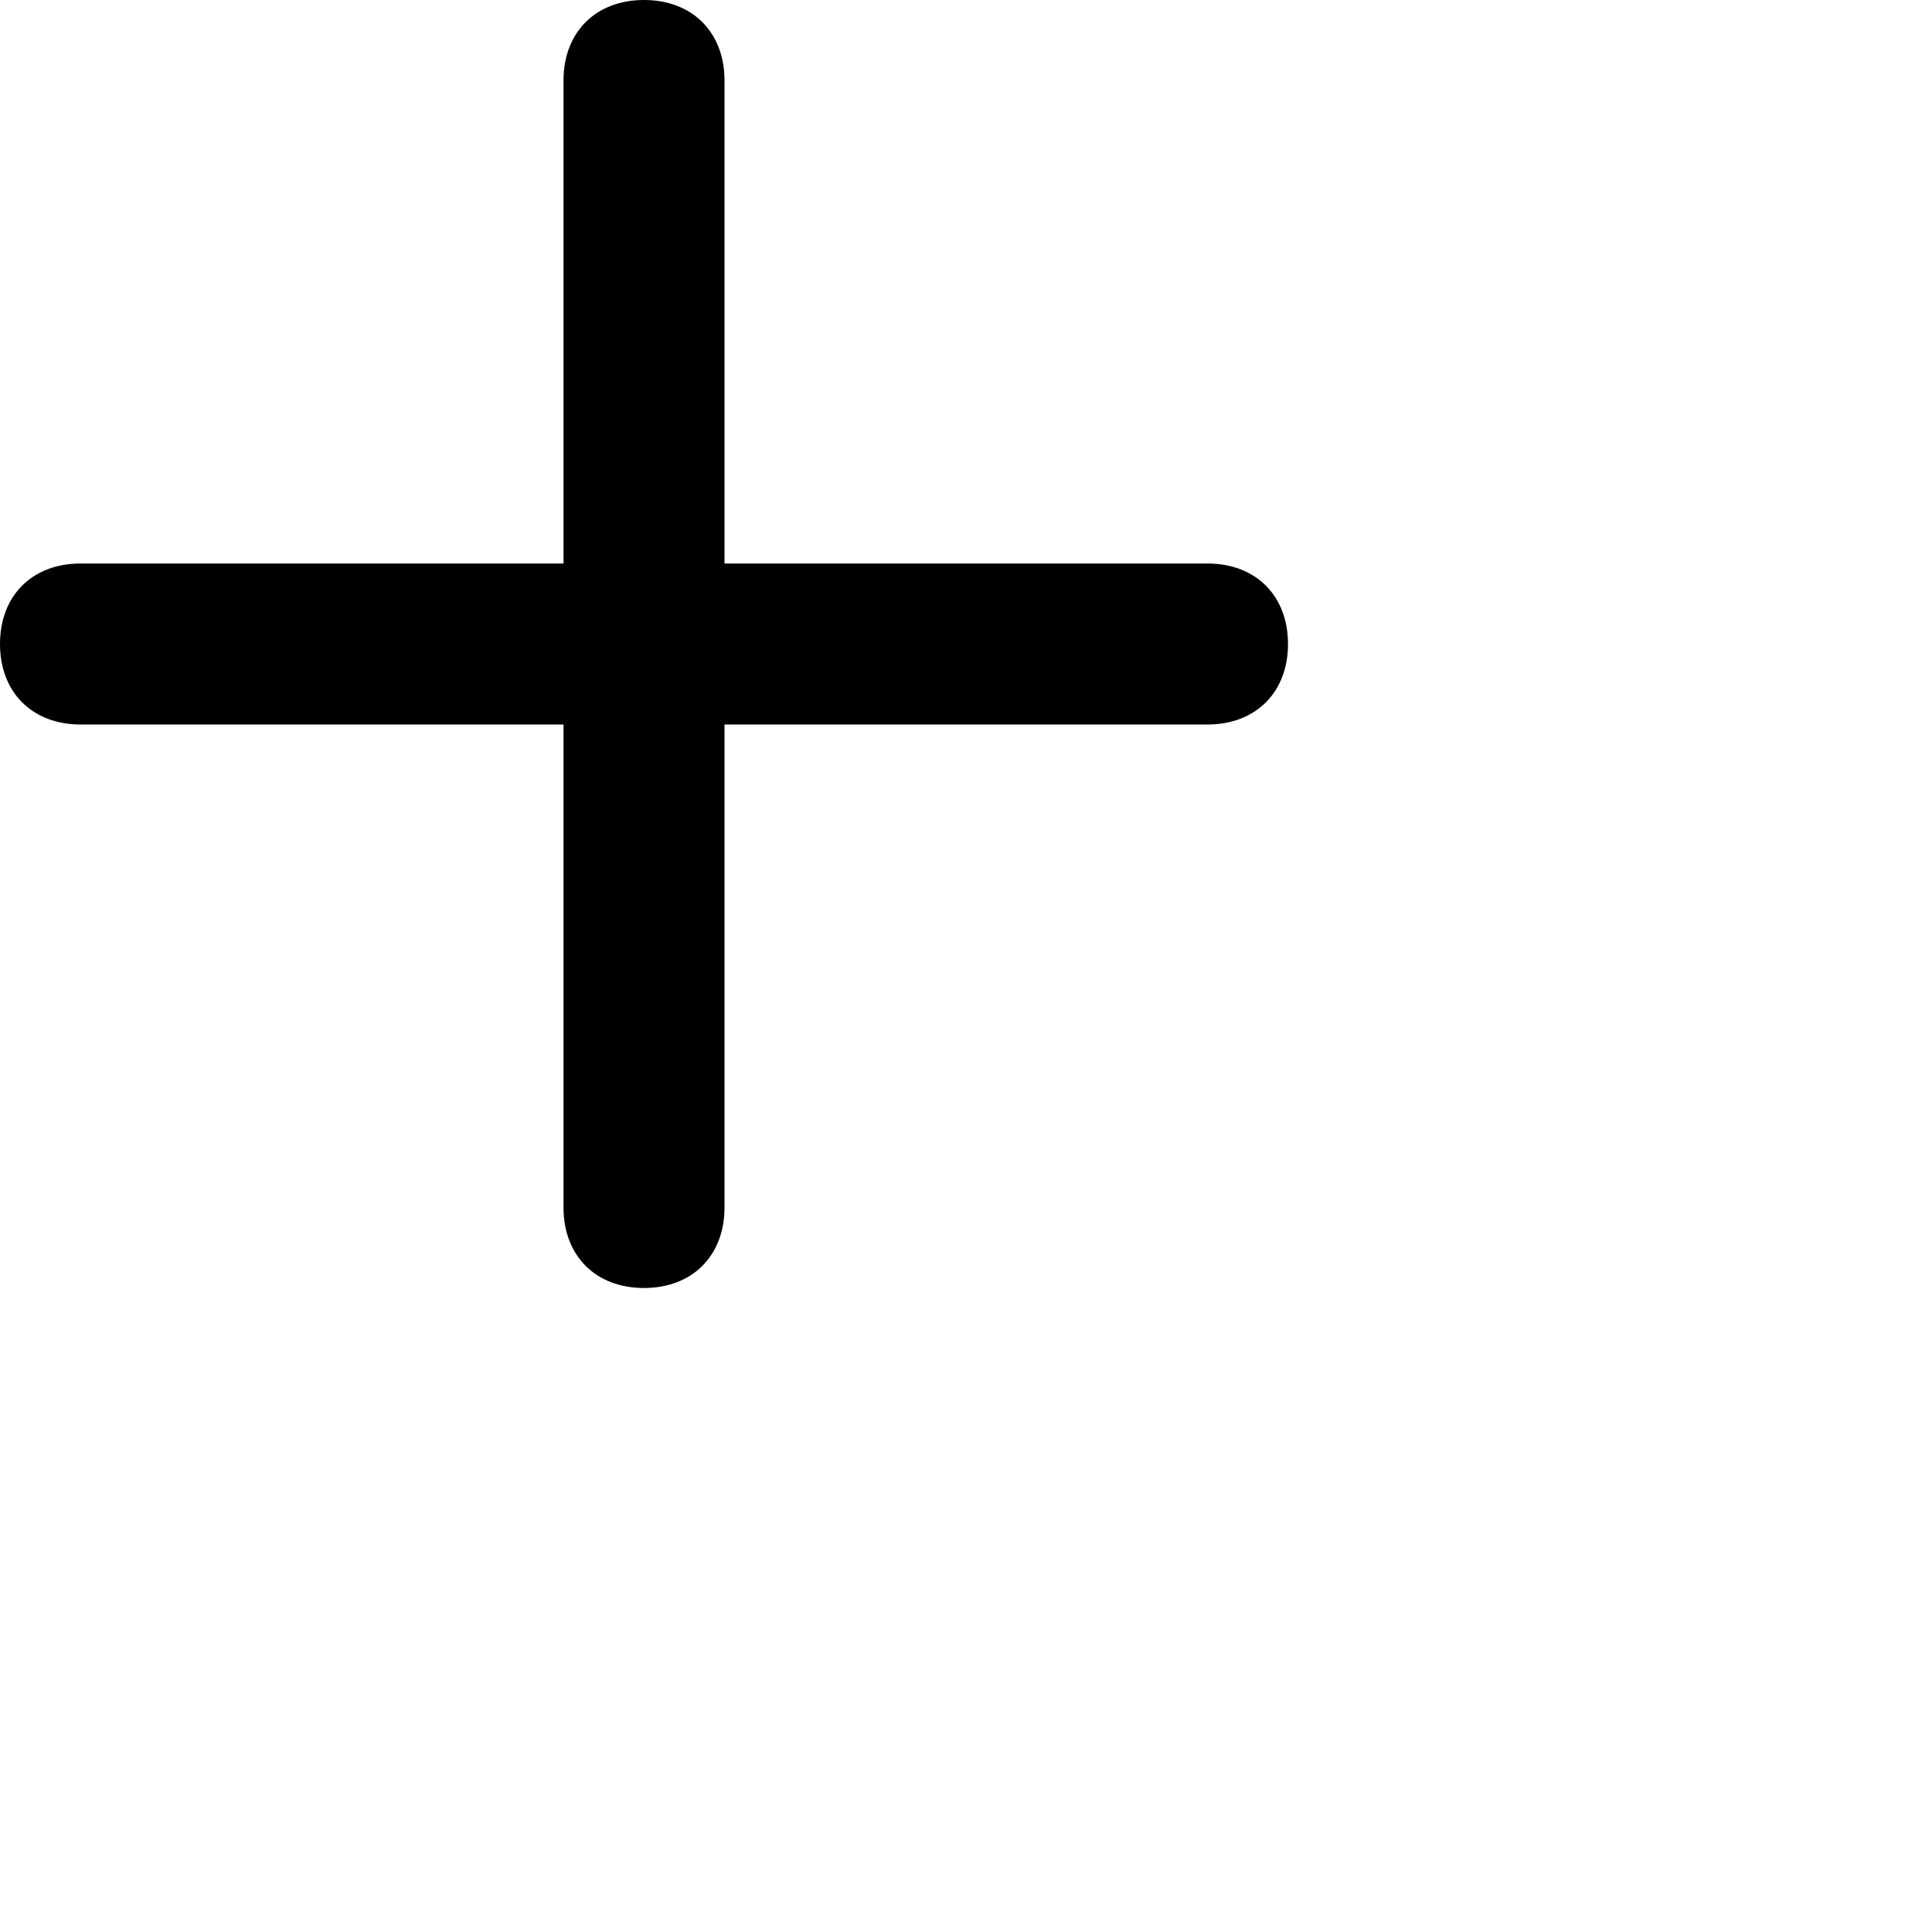
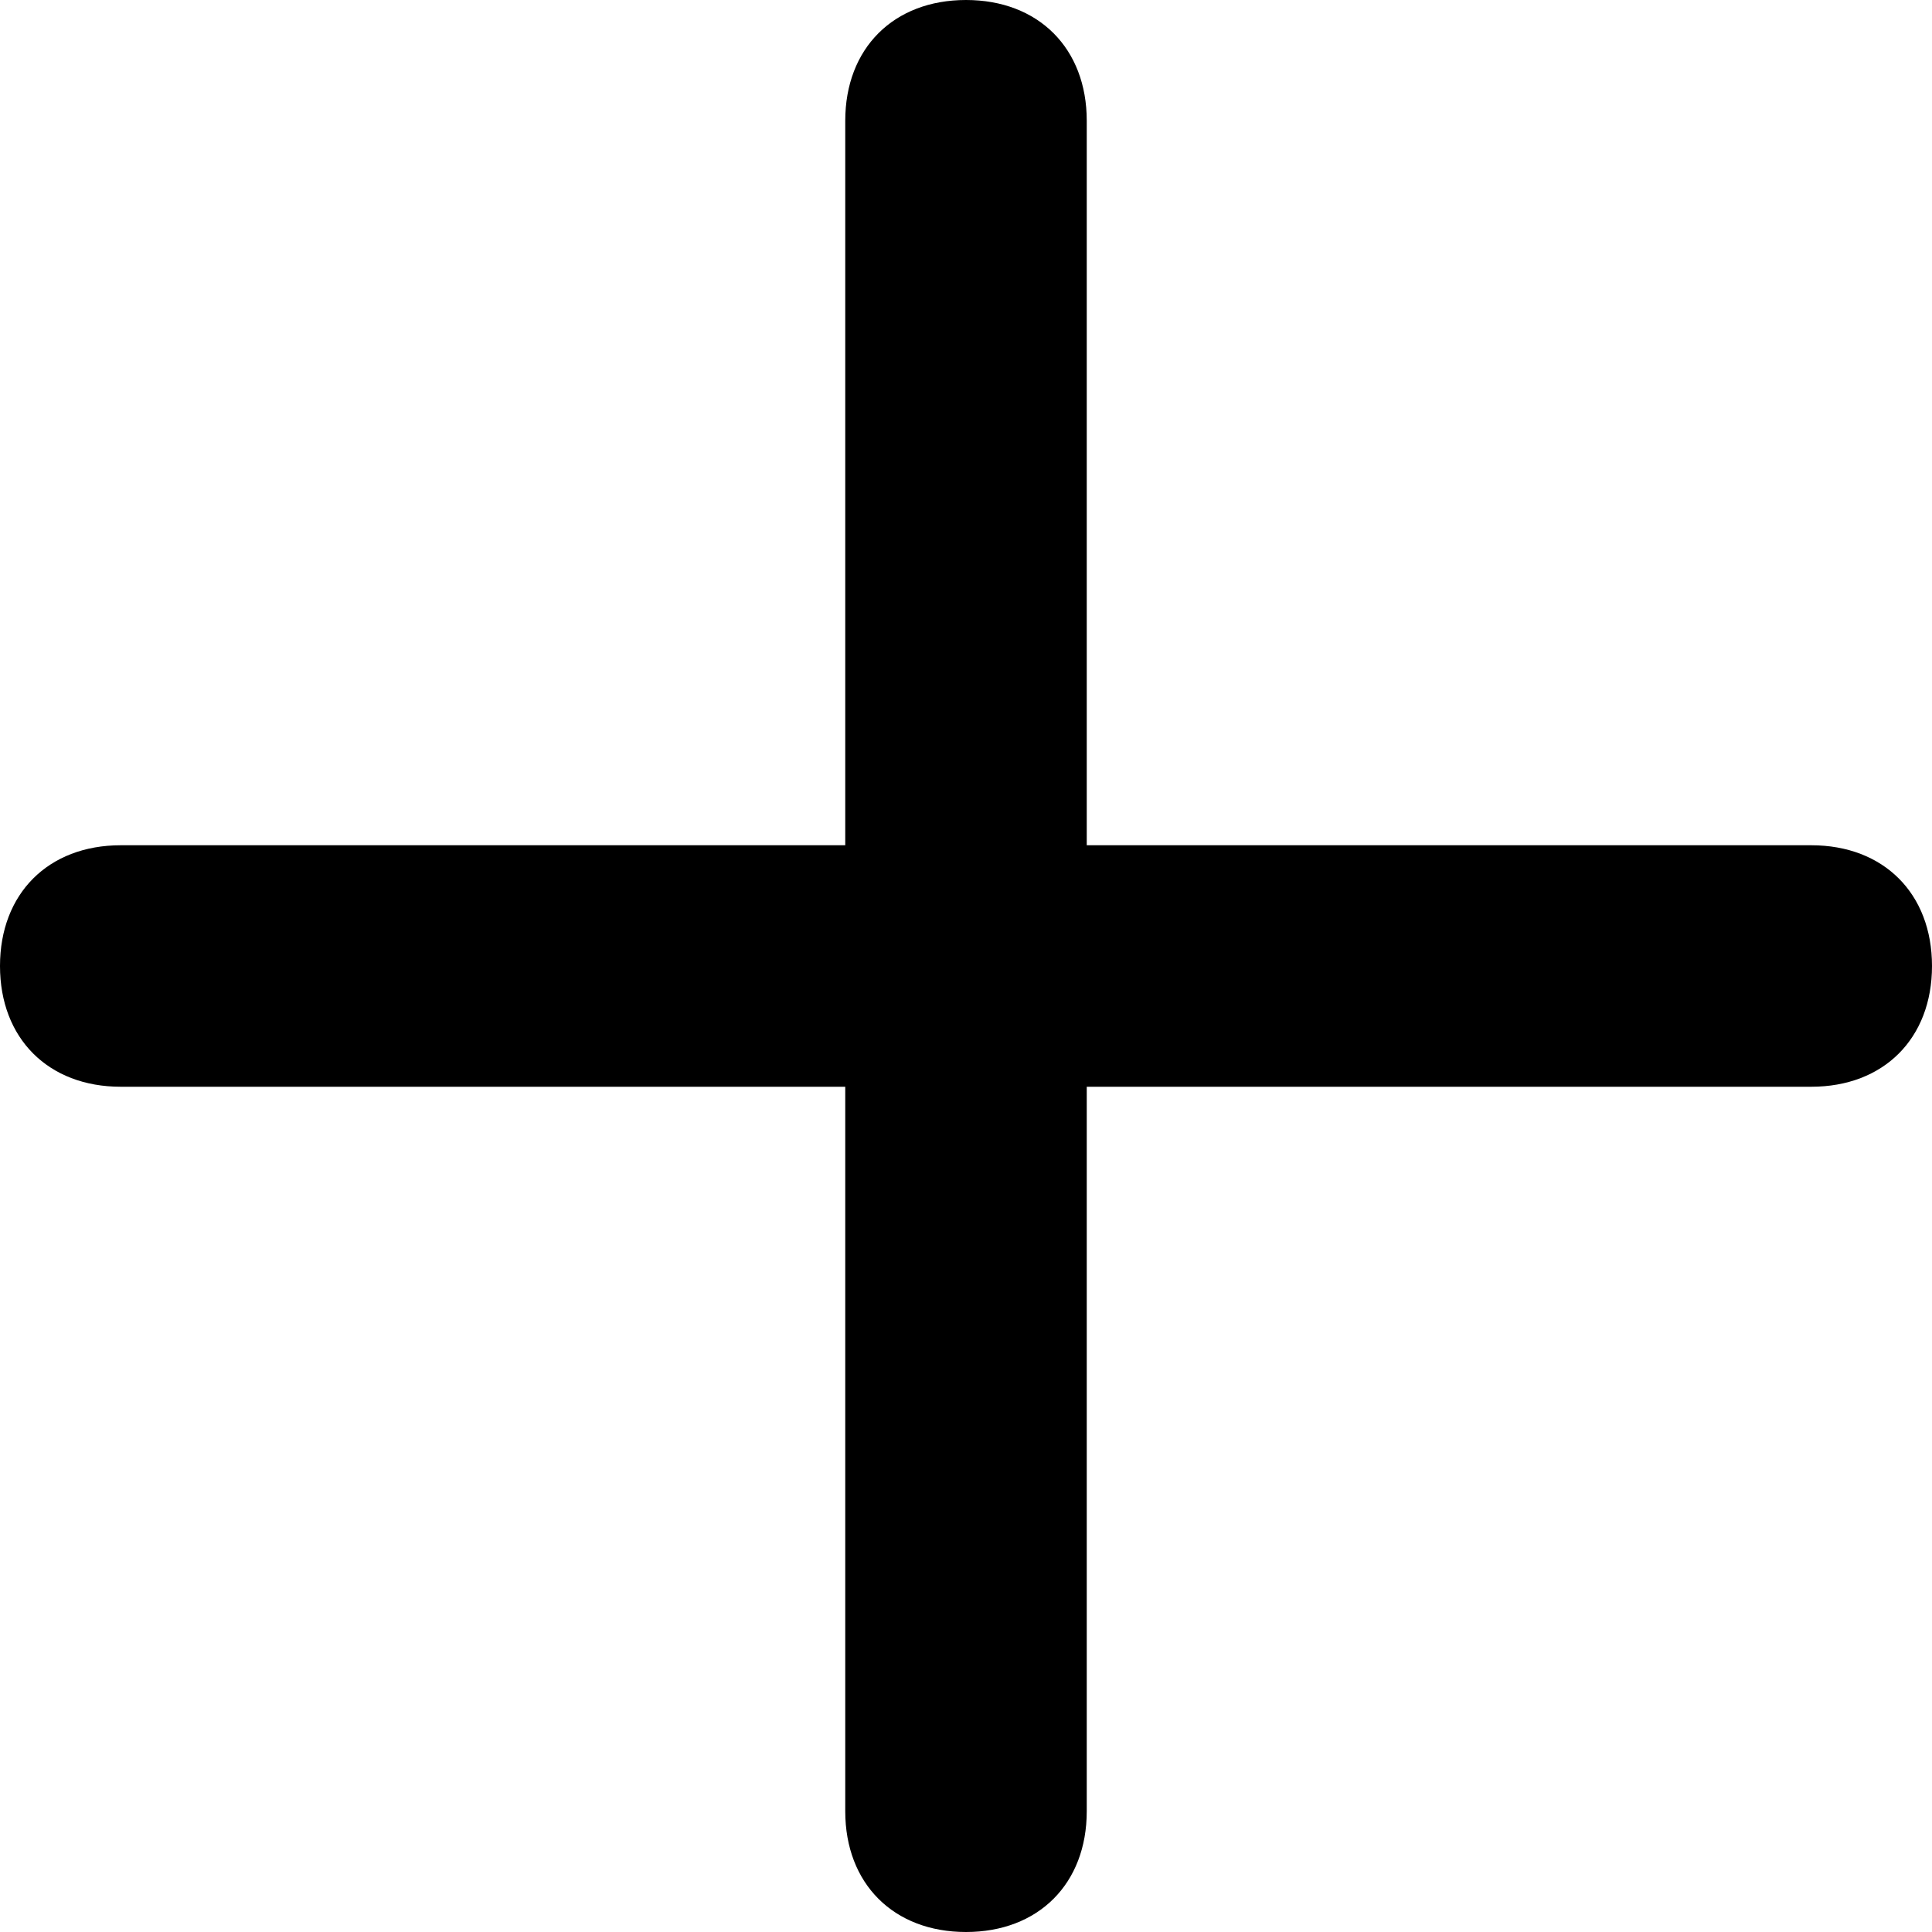
- <svg xmlns="http://www.w3.org/2000/svg" viewBox="0 0 24 24">
+ <svg xmlns="http://www.w3.org/2000/svg" viewBox="0 0 16 16">
  <path id="add-a" d="M15,7 L9,7 L9,1 C9,0.4 8.6,0 8,0 C7.4,0 7,0.4 7,1 L7,7 L1,7 C0.4,7 0,7.4 0,8 C0,8.6 0.4,9 1,9 L7,9 L7,15 C7,15.6 7.4,16 8,16 C8.6,16 9,15.6 9,15 L9,9 L15,9 C15.6,9 16,8.6 16,8 C16,7.4 15.6,7 15,7" />
</svg>
